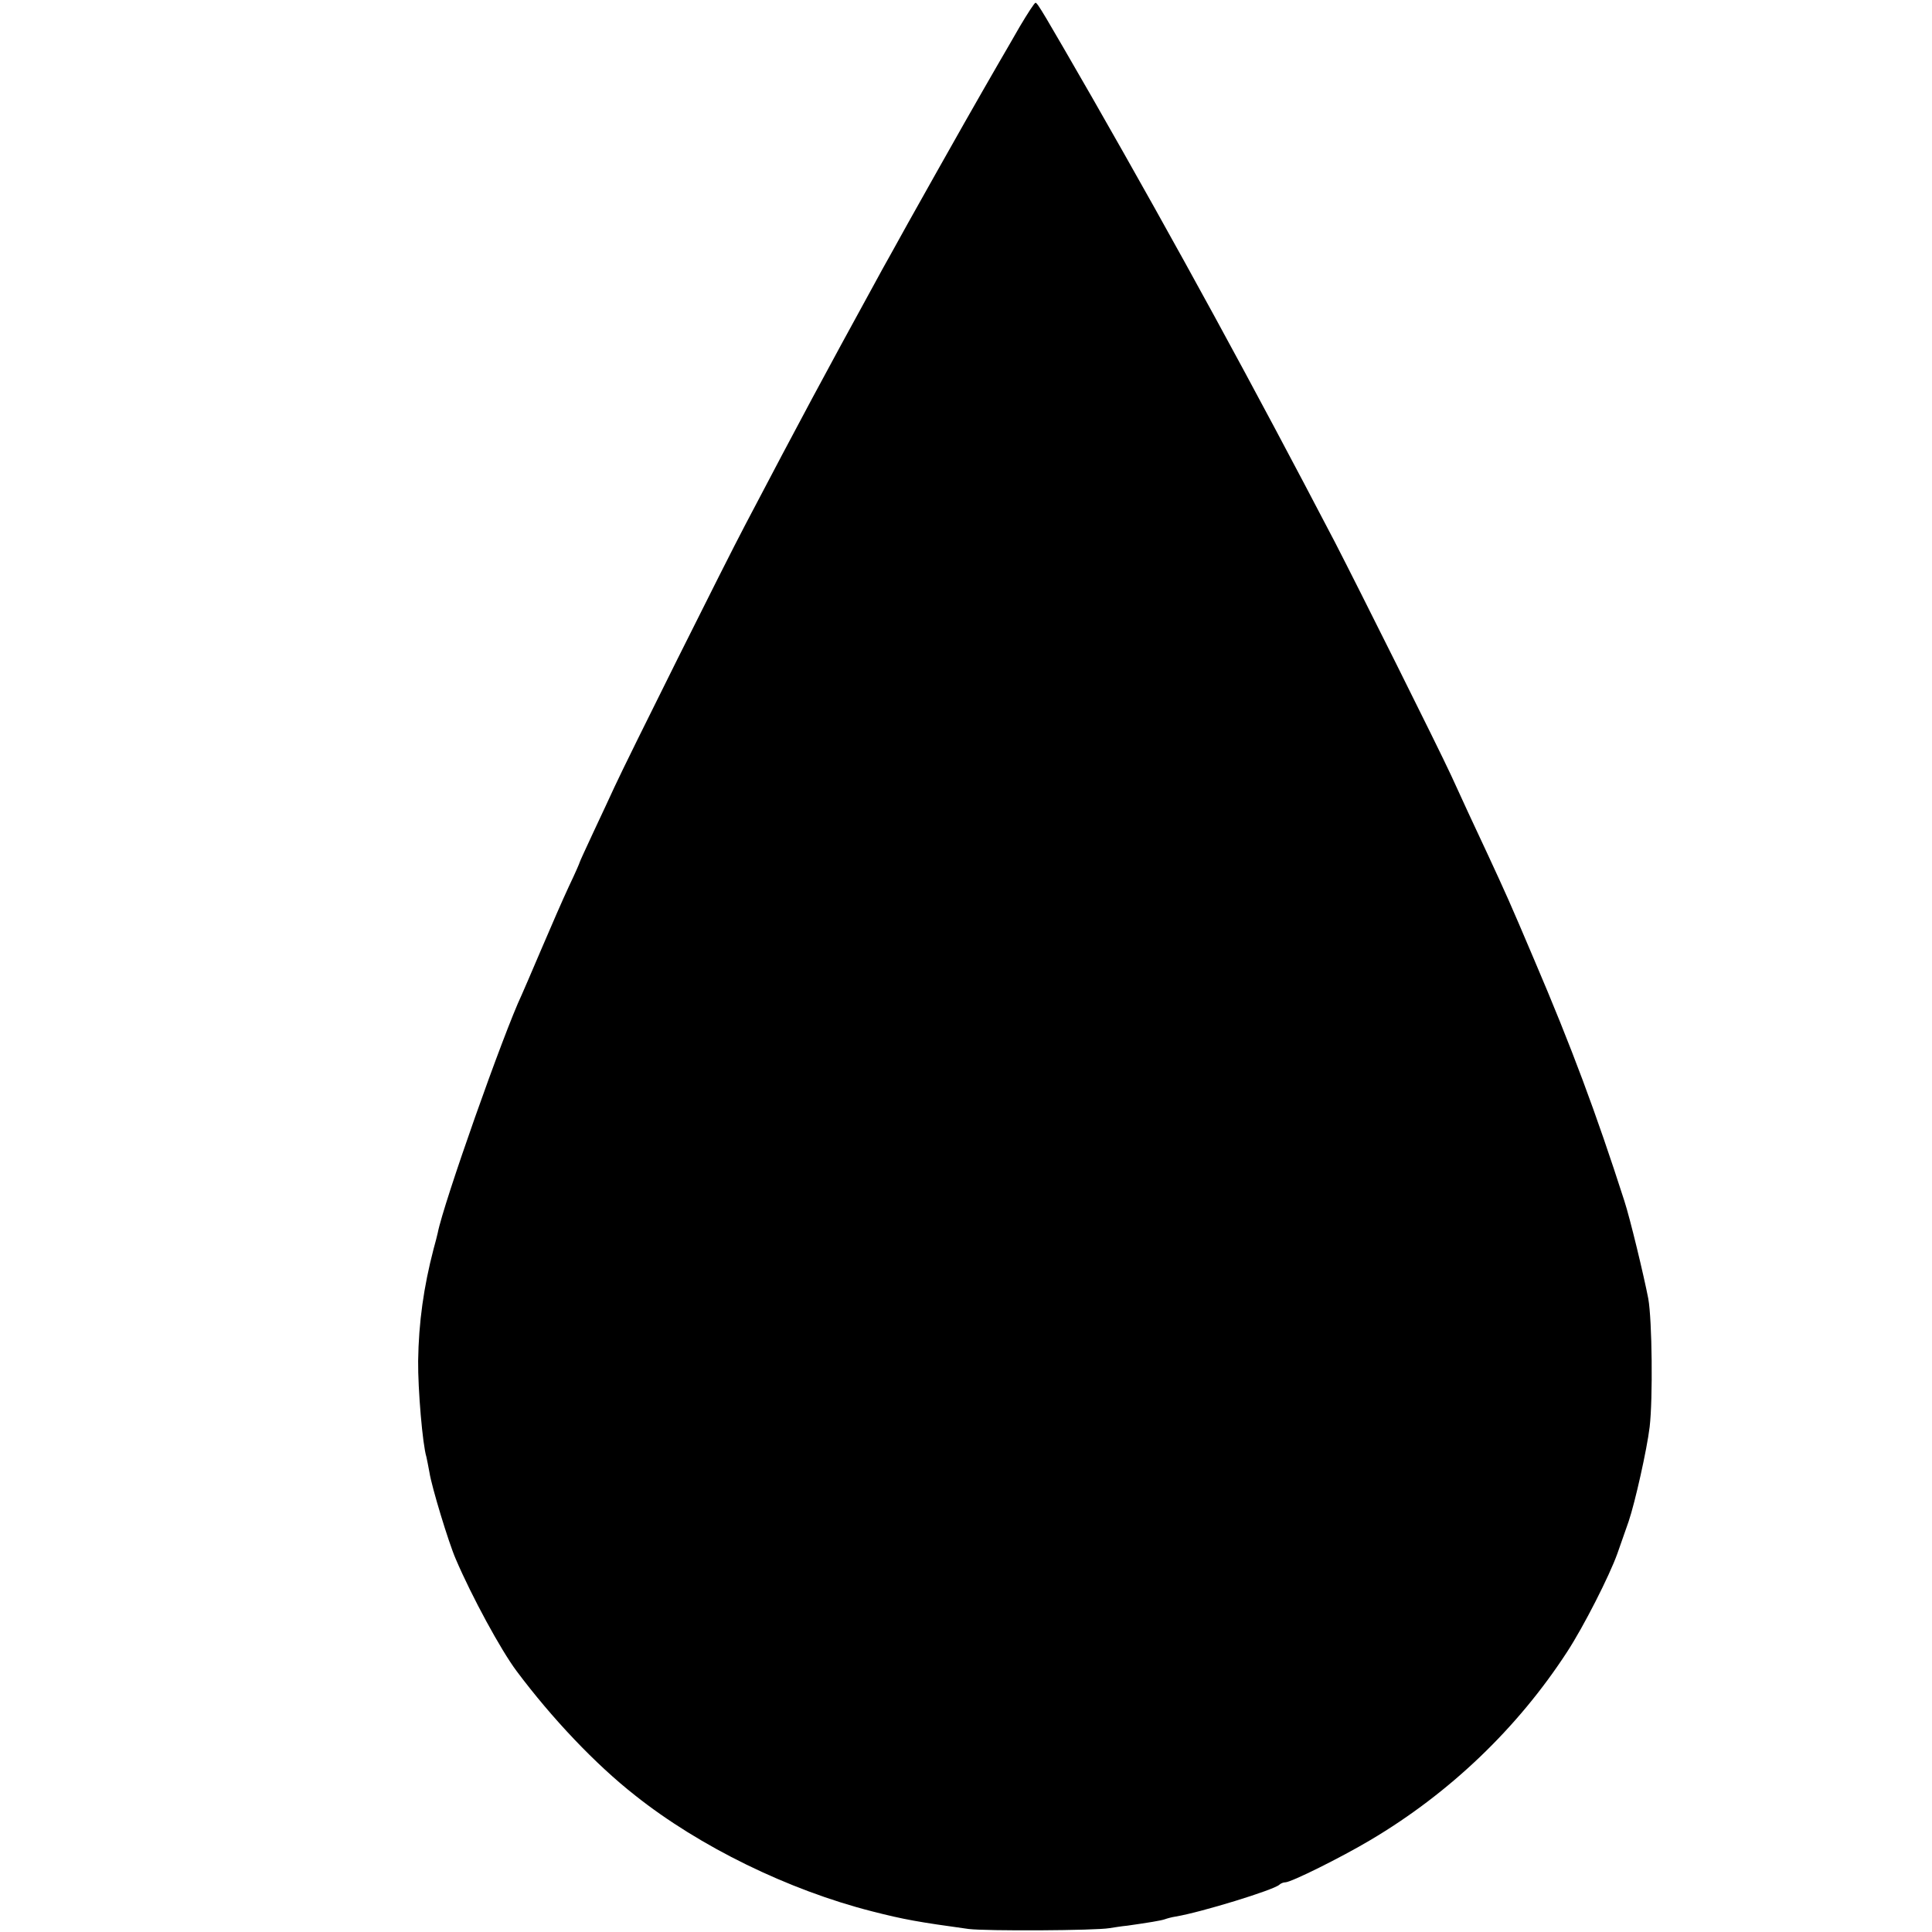
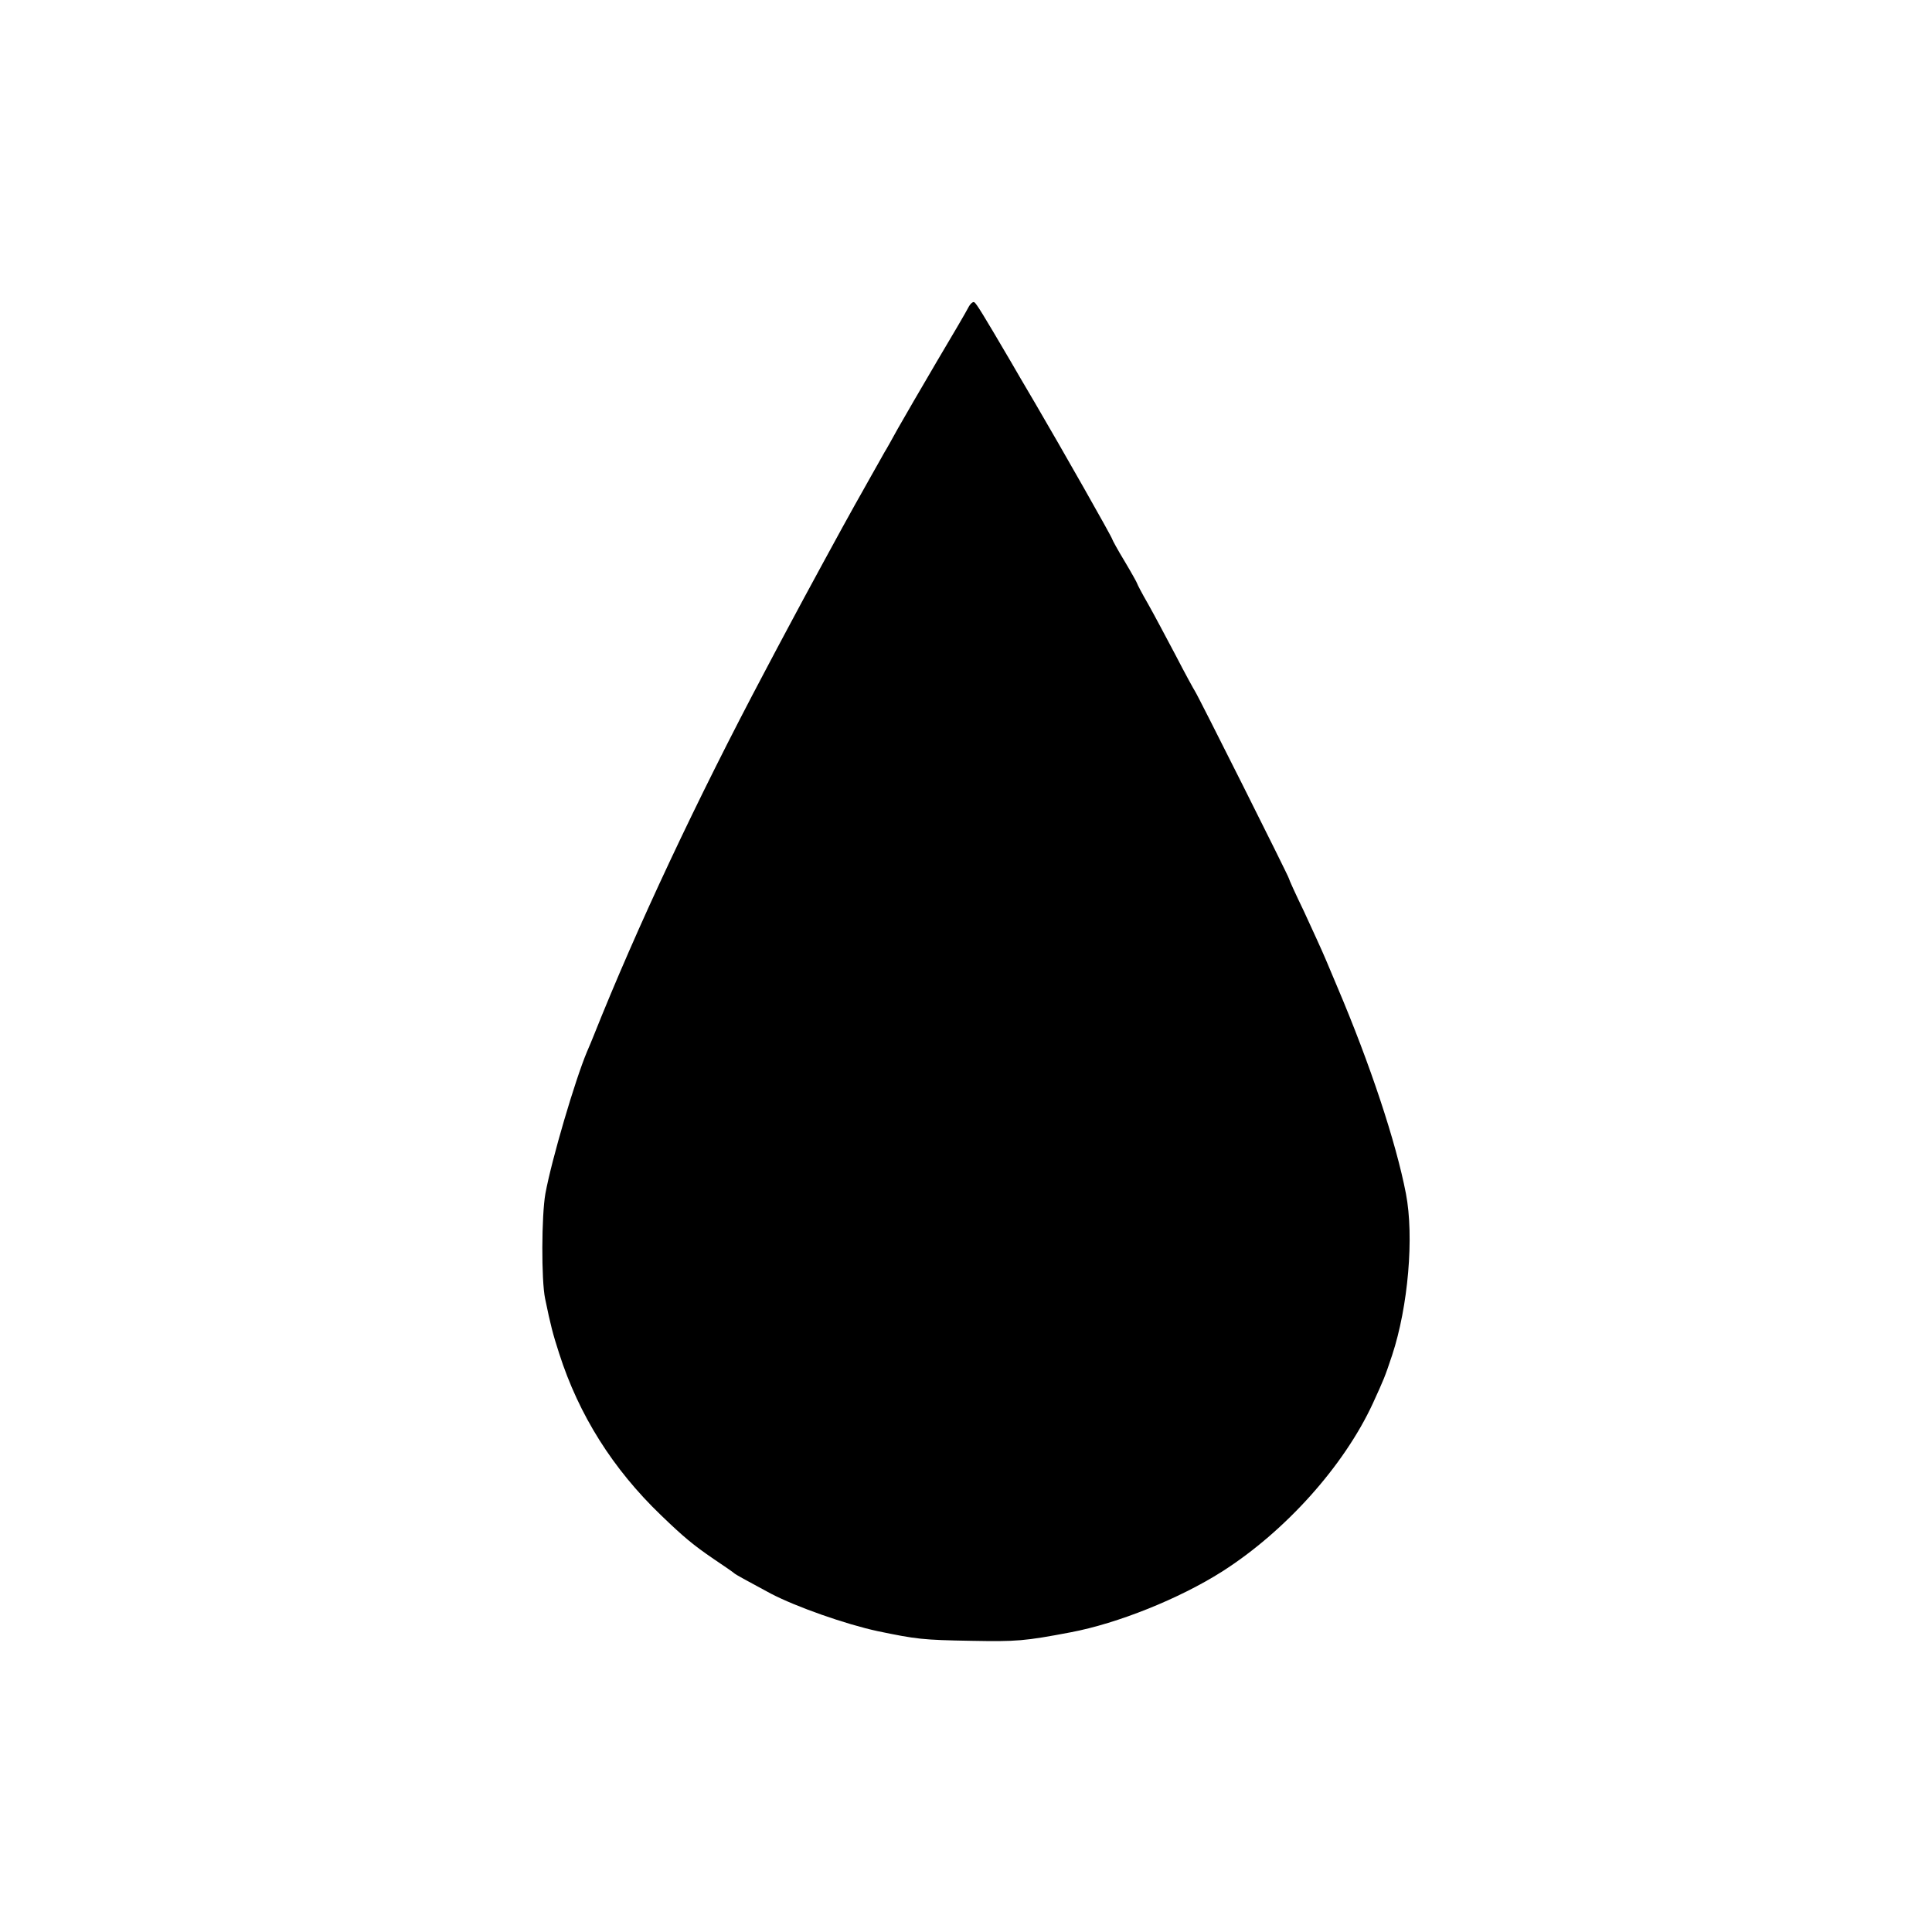
<svg xmlns="http://www.w3.org/2000/svg" version="1.0" width="700pt" height="700pt" viewBox="0 0 700 700" preserveAspectRatio="xMidYMid meet">
  <g transform="translate(0,700) scale(0.1,-0.1)" fill="#000000" stroke="none">
-     <path d="M3695 6904 c-27 -48 -61 -105 -74 -128 -13 -22 -40 -70 -61 -106 -46 -79 -291 -514 -332 -590 -17 -30 -43 -77 -58 -105 -183 -334 -268 -492 -469 -875 -72 -136 -427 -848 -474 -950 -14 -30 -48 -104 -76 -163 -28 -60 -51 -110 -51 -112 0 -2 -17 -41 -39 -87 -21 -45 -66 -148 -100 -228 -34 -80 -66 -154 -71 -165 -65 -137 -284 -757 -304 -862 -2 -10 -9 -36 -15 -58 -36 -138 -54 -266 -56 -406 -1 -103 16 -303 30 -348 2 -9 7 -34 11 -56 8 -52 69 -253 95 -313 58 -136 164 -331 221 -407 128 -171 285 -337 429 -450 234 -186 556 -343 858 -420 117 -30 169 -39 350 -64 63 -8 461 -6 511 3 14 2 43 7 65 9 77 11 120 18 135 23 8 3 26 8 40 10 94 16 354 96 375 115 5 5 15 9 22 9 21 0 202 90 308 153 287 170 533 405 713 682 60 92 153 275 182 356 12 35 31 88 41 117 23 68 66 259 76 342 12 102 9 387 -5 465 -16 83 -66 291 -87 355 -102 317 -191 556 -326 872 -92 217 -102 238 -169 383 -23 50 -55 117 -70 150 -15 33 -43 94 -62 135 -51 110 -337 682 -421 845 -298 571 -574 1077 -879 1610 -175 304 -199 345 -206 345 -4 0 -29 -39 -57 -86z" />
+     <path d="M3508 5885 c-7 -14 -59 -103 -115 -197 -56 -95 -119 -204 -140 -241 -21 -38 -42 -76 -48 -85 -5 -10 -28 -49 -49 -87 -22 -39 -48 -86 -59 -105 -39 -69 -190 -347 -234 -430 -25 -47 -67 -125 -93 -175 -245 -462 -463 -926 -620 -1320 -4 -11 -15 -36 -23 -55 -43 -102 -128 -390 -151 -515 -14 -79 -15 -313 -1 -380 20 -97 28 -128 51 -199 71 -222 194 -418 369 -586 83 -80 117 -108 190 -158 39 -26 72 -49 75 -52 5 -5 42 -25 133 -74 92 -48 271 -111 387 -136 140 -29 162 -32 340 -35 163 -3 192 -1 360 31 169 32 392 121 548 220 229 146 441 382 546 609 41 90 43 94 70 175 58 176 80 429 50 585 -36 187 -130 470 -249 750 -7 17 -25 59 -40 95 -15 36 -52 116 -81 179 -30 62 -54 115 -54 118 0 6 -331 666 -340 678 -4 6 -36 64 -70 130 -35 66 -80 151 -101 188 -22 38 -39 71 -39 73 0 2 -20 38 -45 80 -25 41 -45 78 -45 80 0 6 -181 325 -280 494 -37 63 -76 129 -86 147 -102 174 -126 213 -134 218 -5 3 -15 -6 -22 -20z" />
  </g>
</svg>
